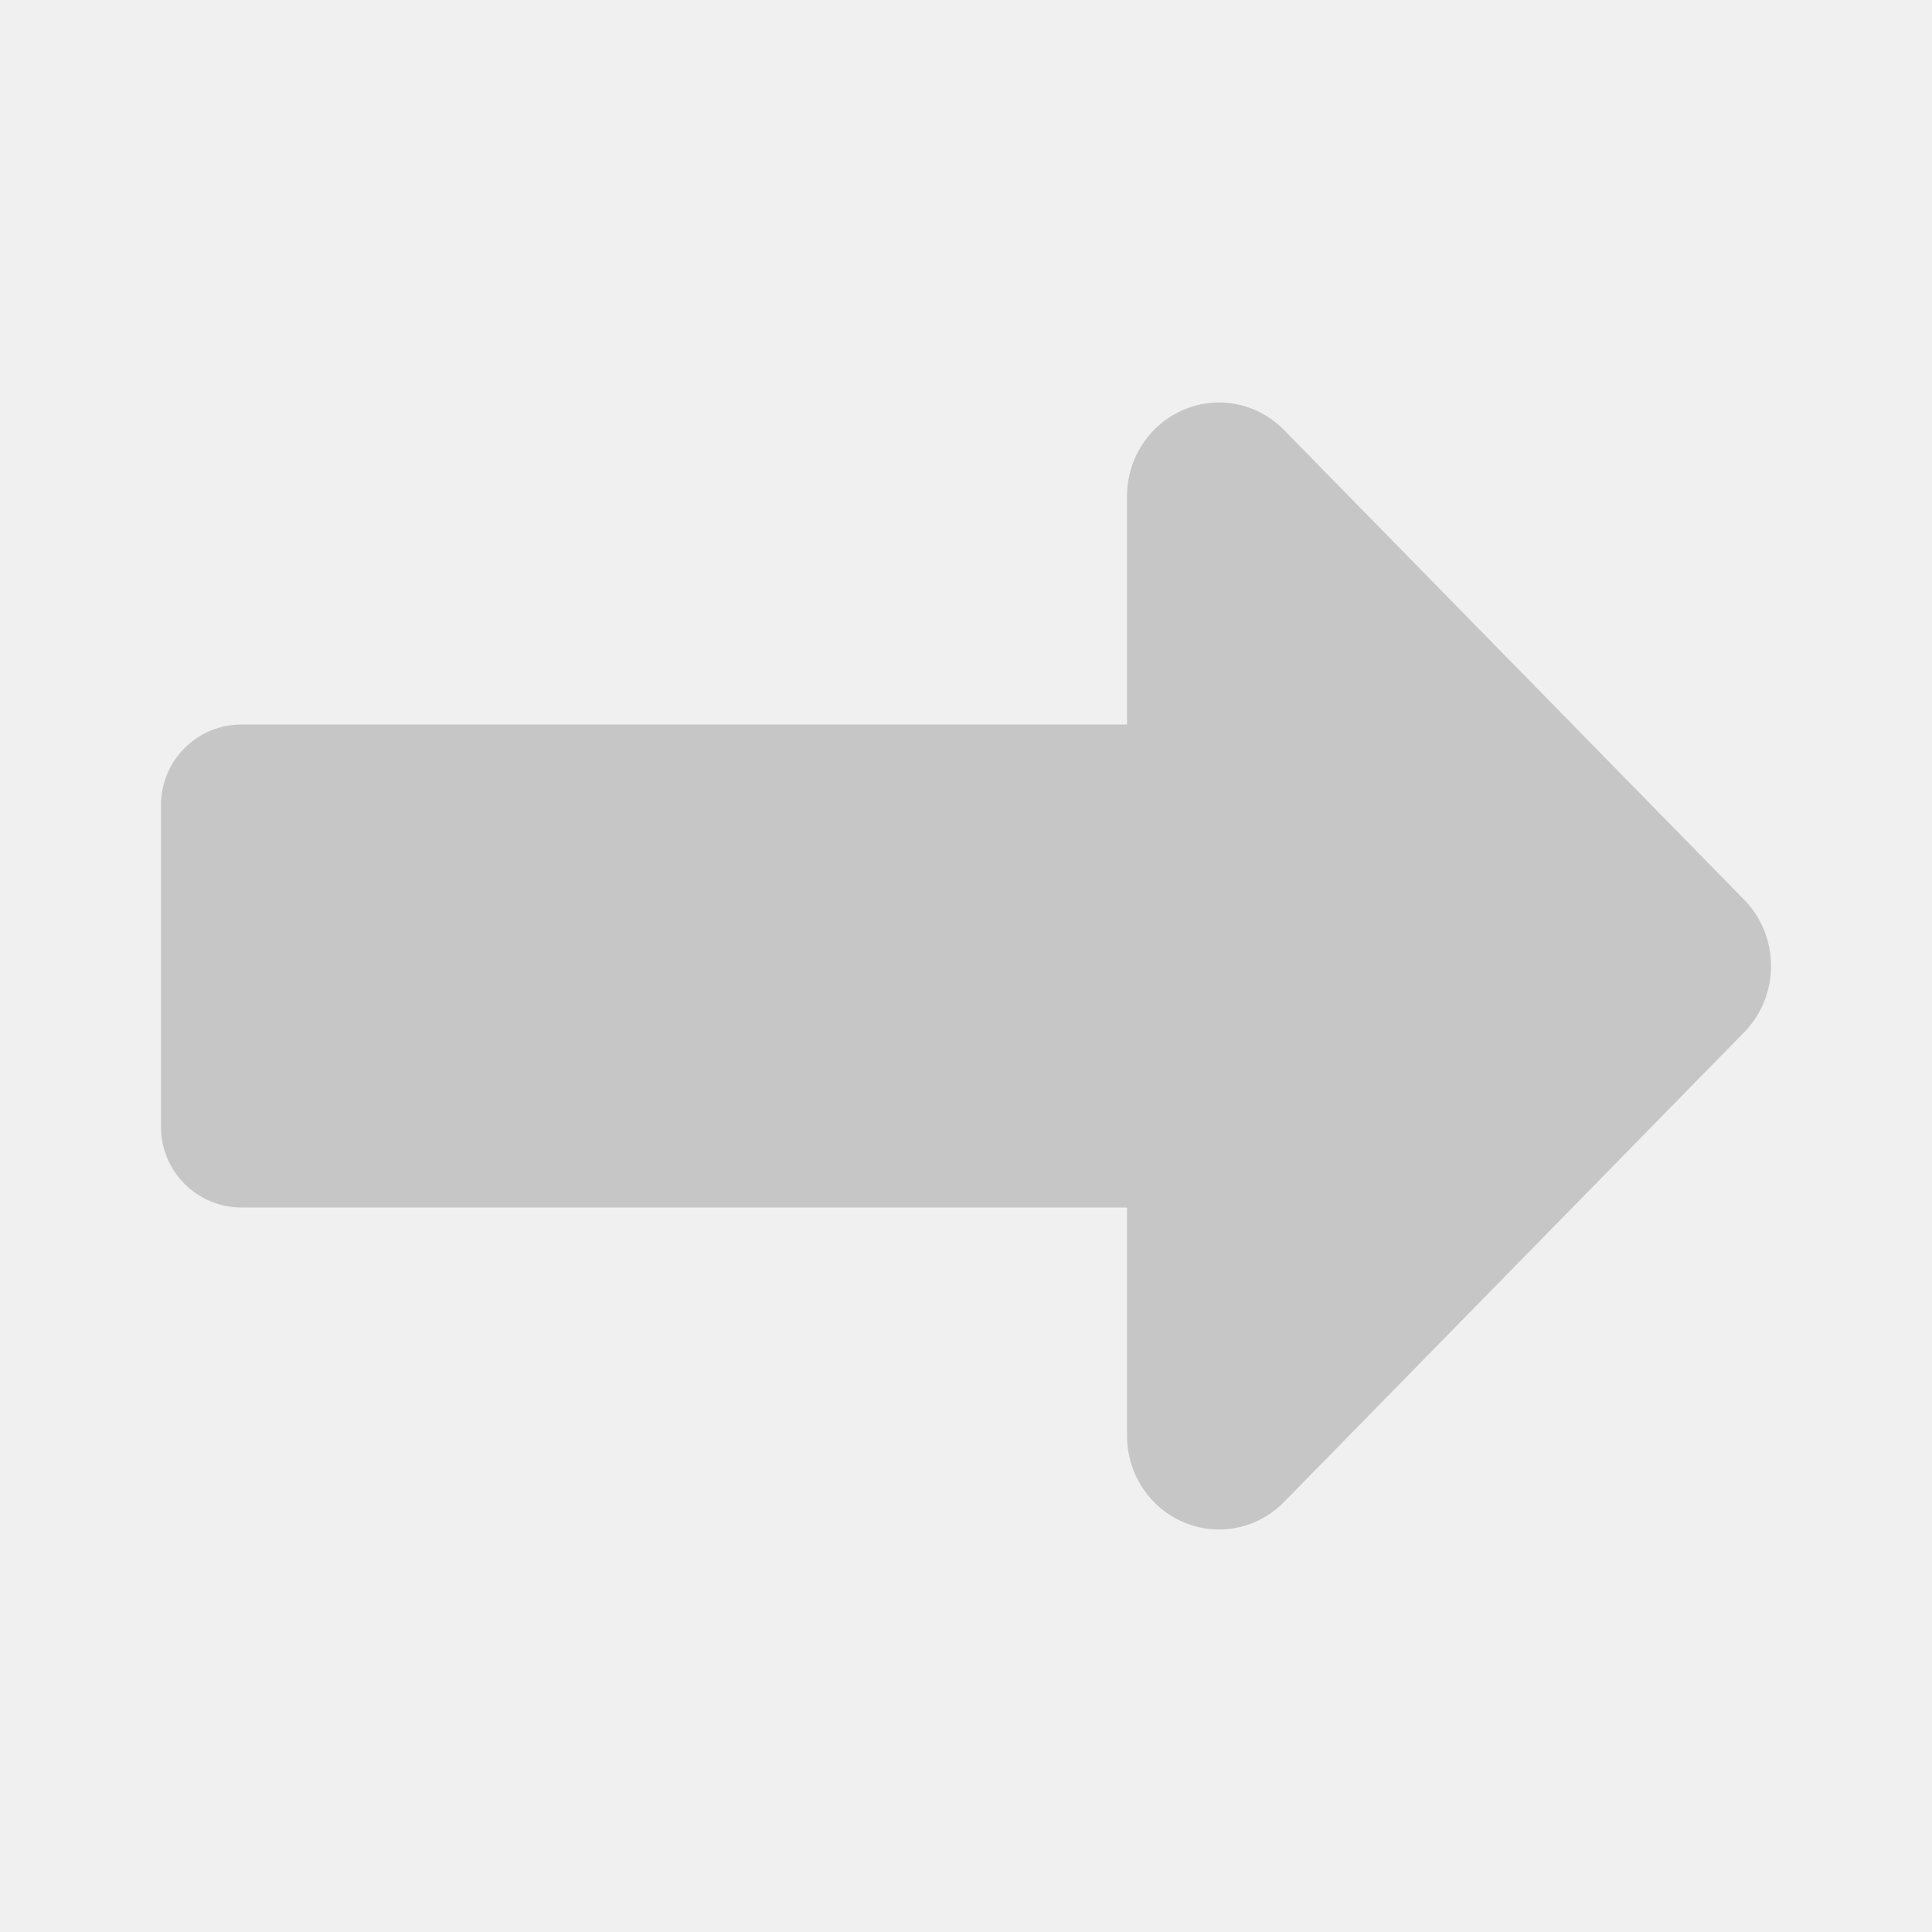
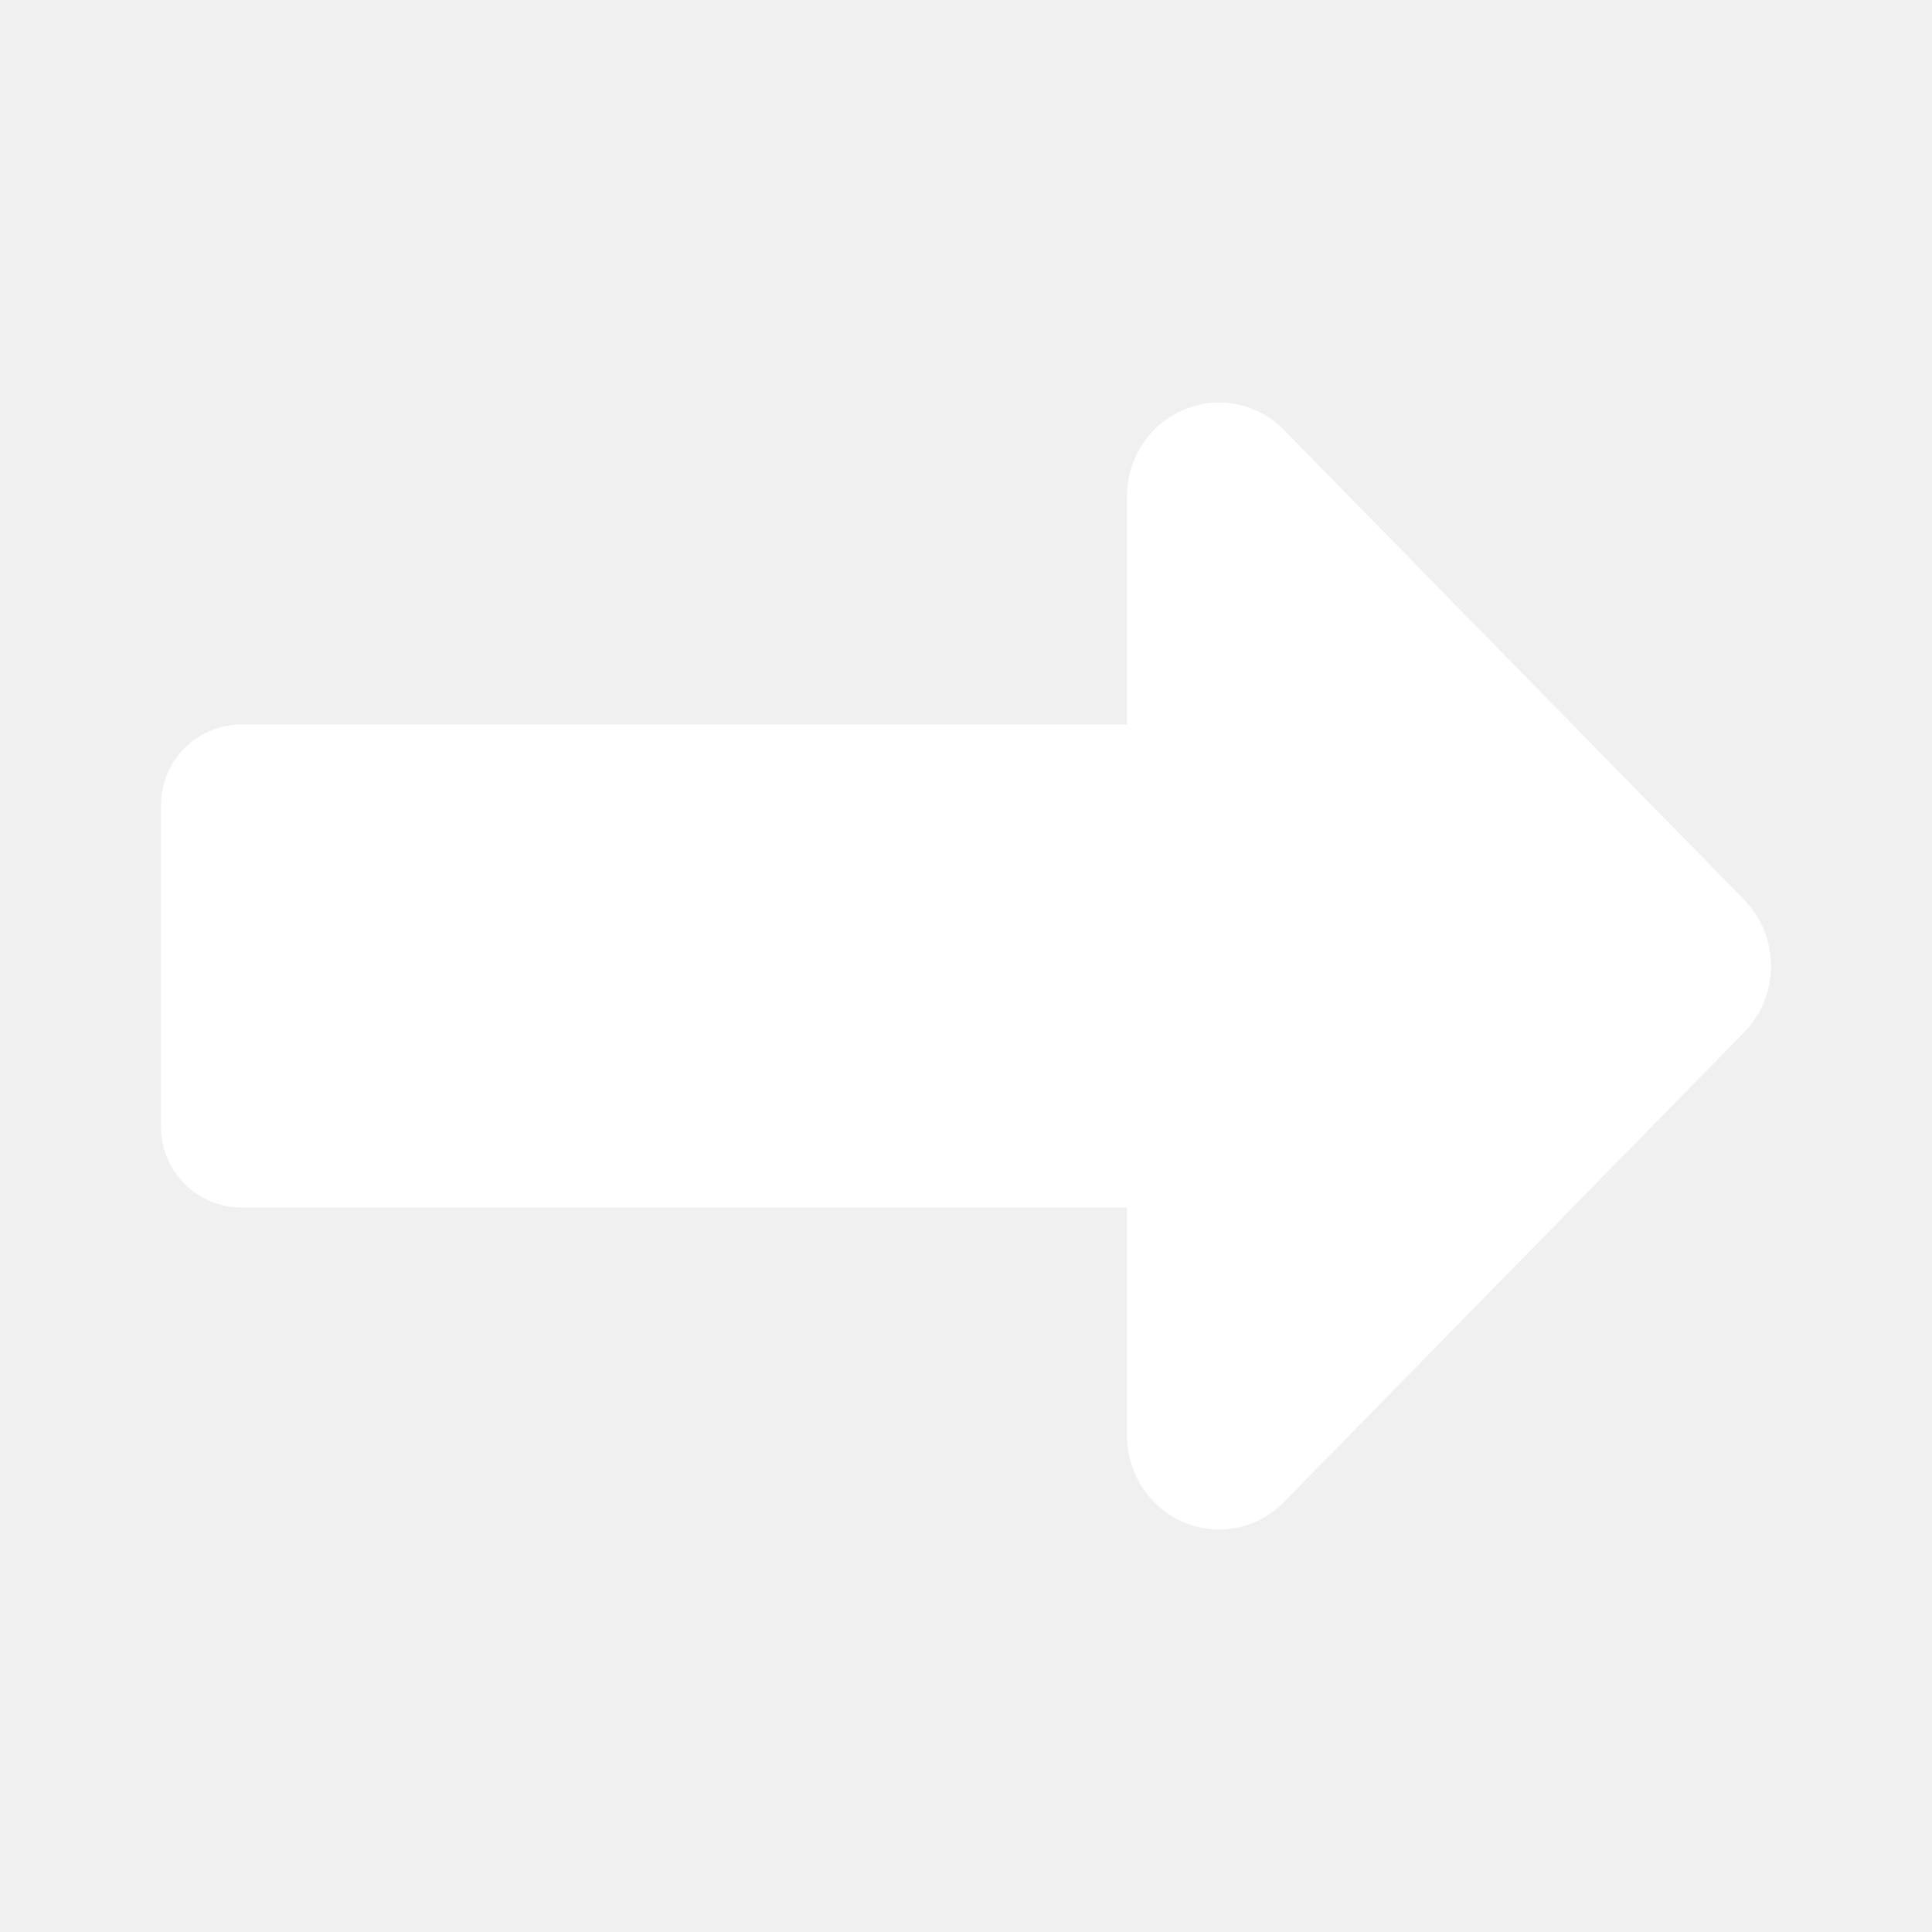
<svg xmlns="http://www.w3.org/2000/svg" width="60px" height="60px" viewBox="0 0 24 24" fill="none">
-   <path d="M14.706 18.911C14.278 18.731 14 18.305 14 17.833V15H3C2.448 15 2 14.552 2 14V10C2 9.448 2.448 9 3 9H14V6.167C14 5.695 14.278 5.269 14.706 5.089C15.133 4.908 15.624 5.008 15.951 5.342L21.665 11.175C22.112 11.631 22.112 12.369 21.665 12.825L15.951 18.658C15.624 18.992 15.133 19.092 14.706 18.911Z" fill="#C6C6C6" />
+   <path d="M14.706 18.911C14.278 18.731 14 18.305 14 17.833V15H3C2.448 15 2 14.552 2 14V10C2 9.448 2.448 9 3 9H14V6.167C14 5.695 14.278 5.269 14.706 5.089C15.133 4.908 15.624 5.008 15.951 5.342L21.665 11.175C22.112 11.631 22.112 12.369 21.665 12.825L15.951 18.658C15.624 18.992 15.133 19.092 14.706 18.911Z" fill="white" />
</svg>
